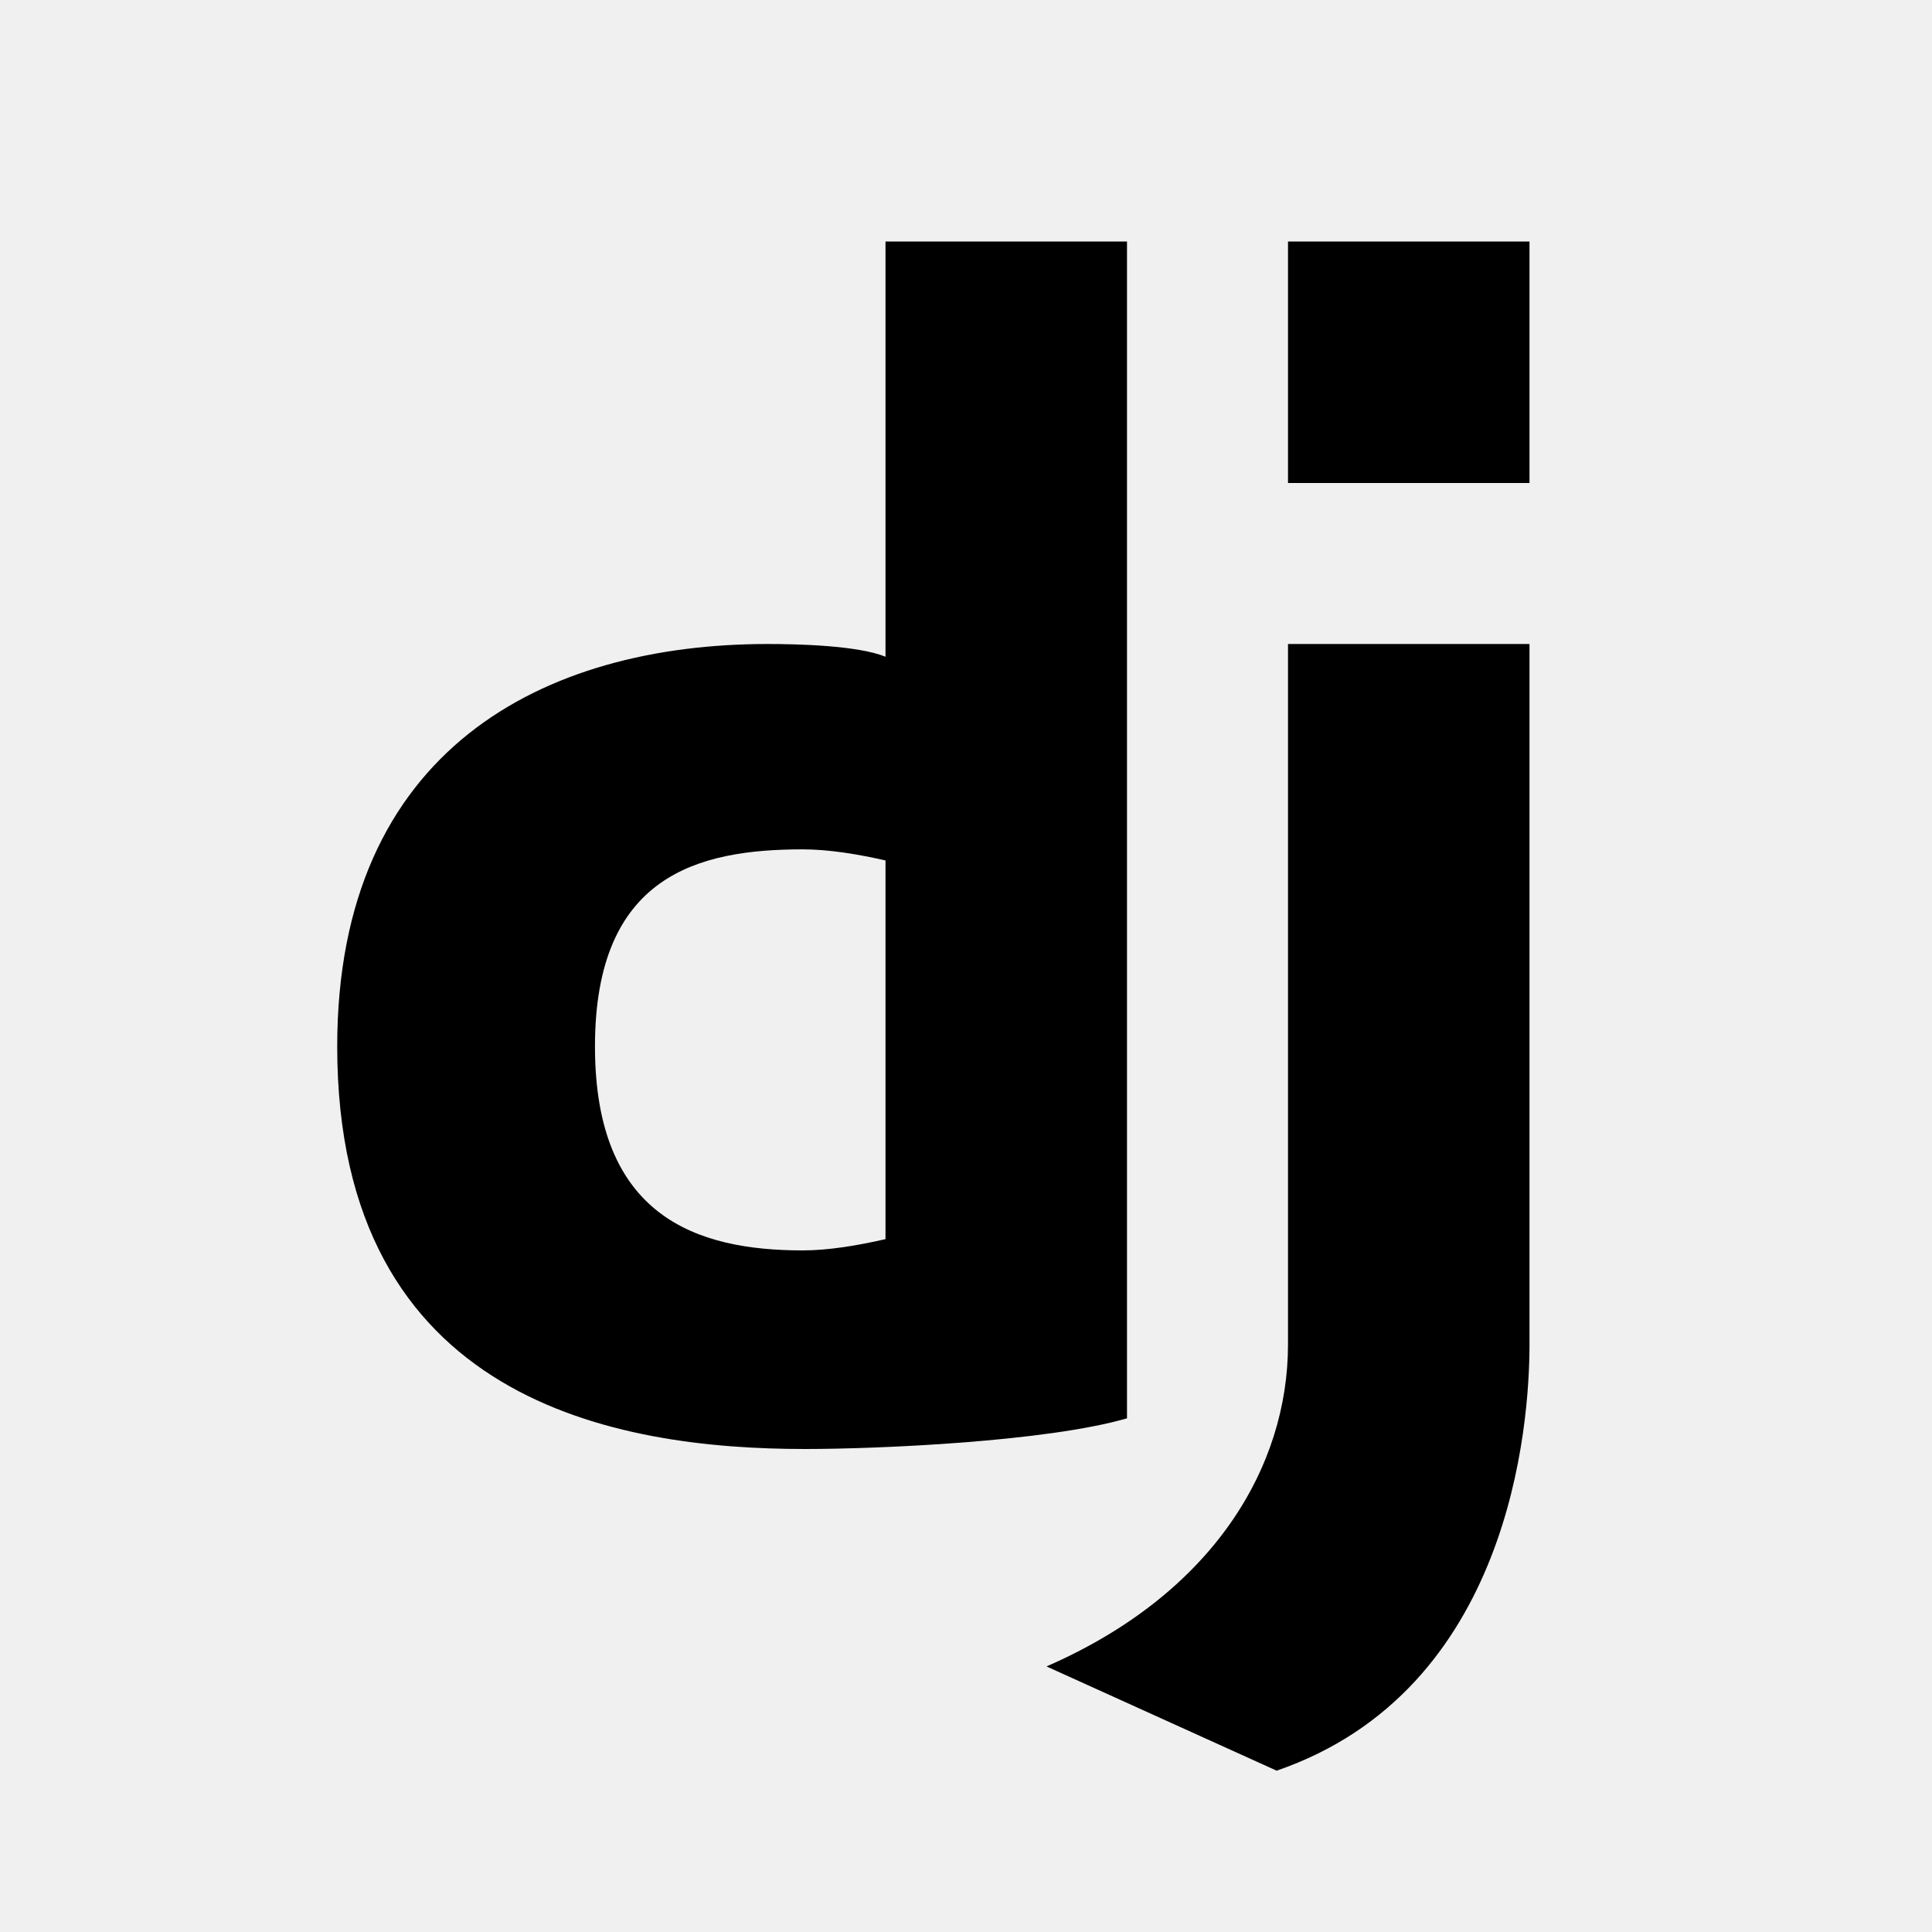
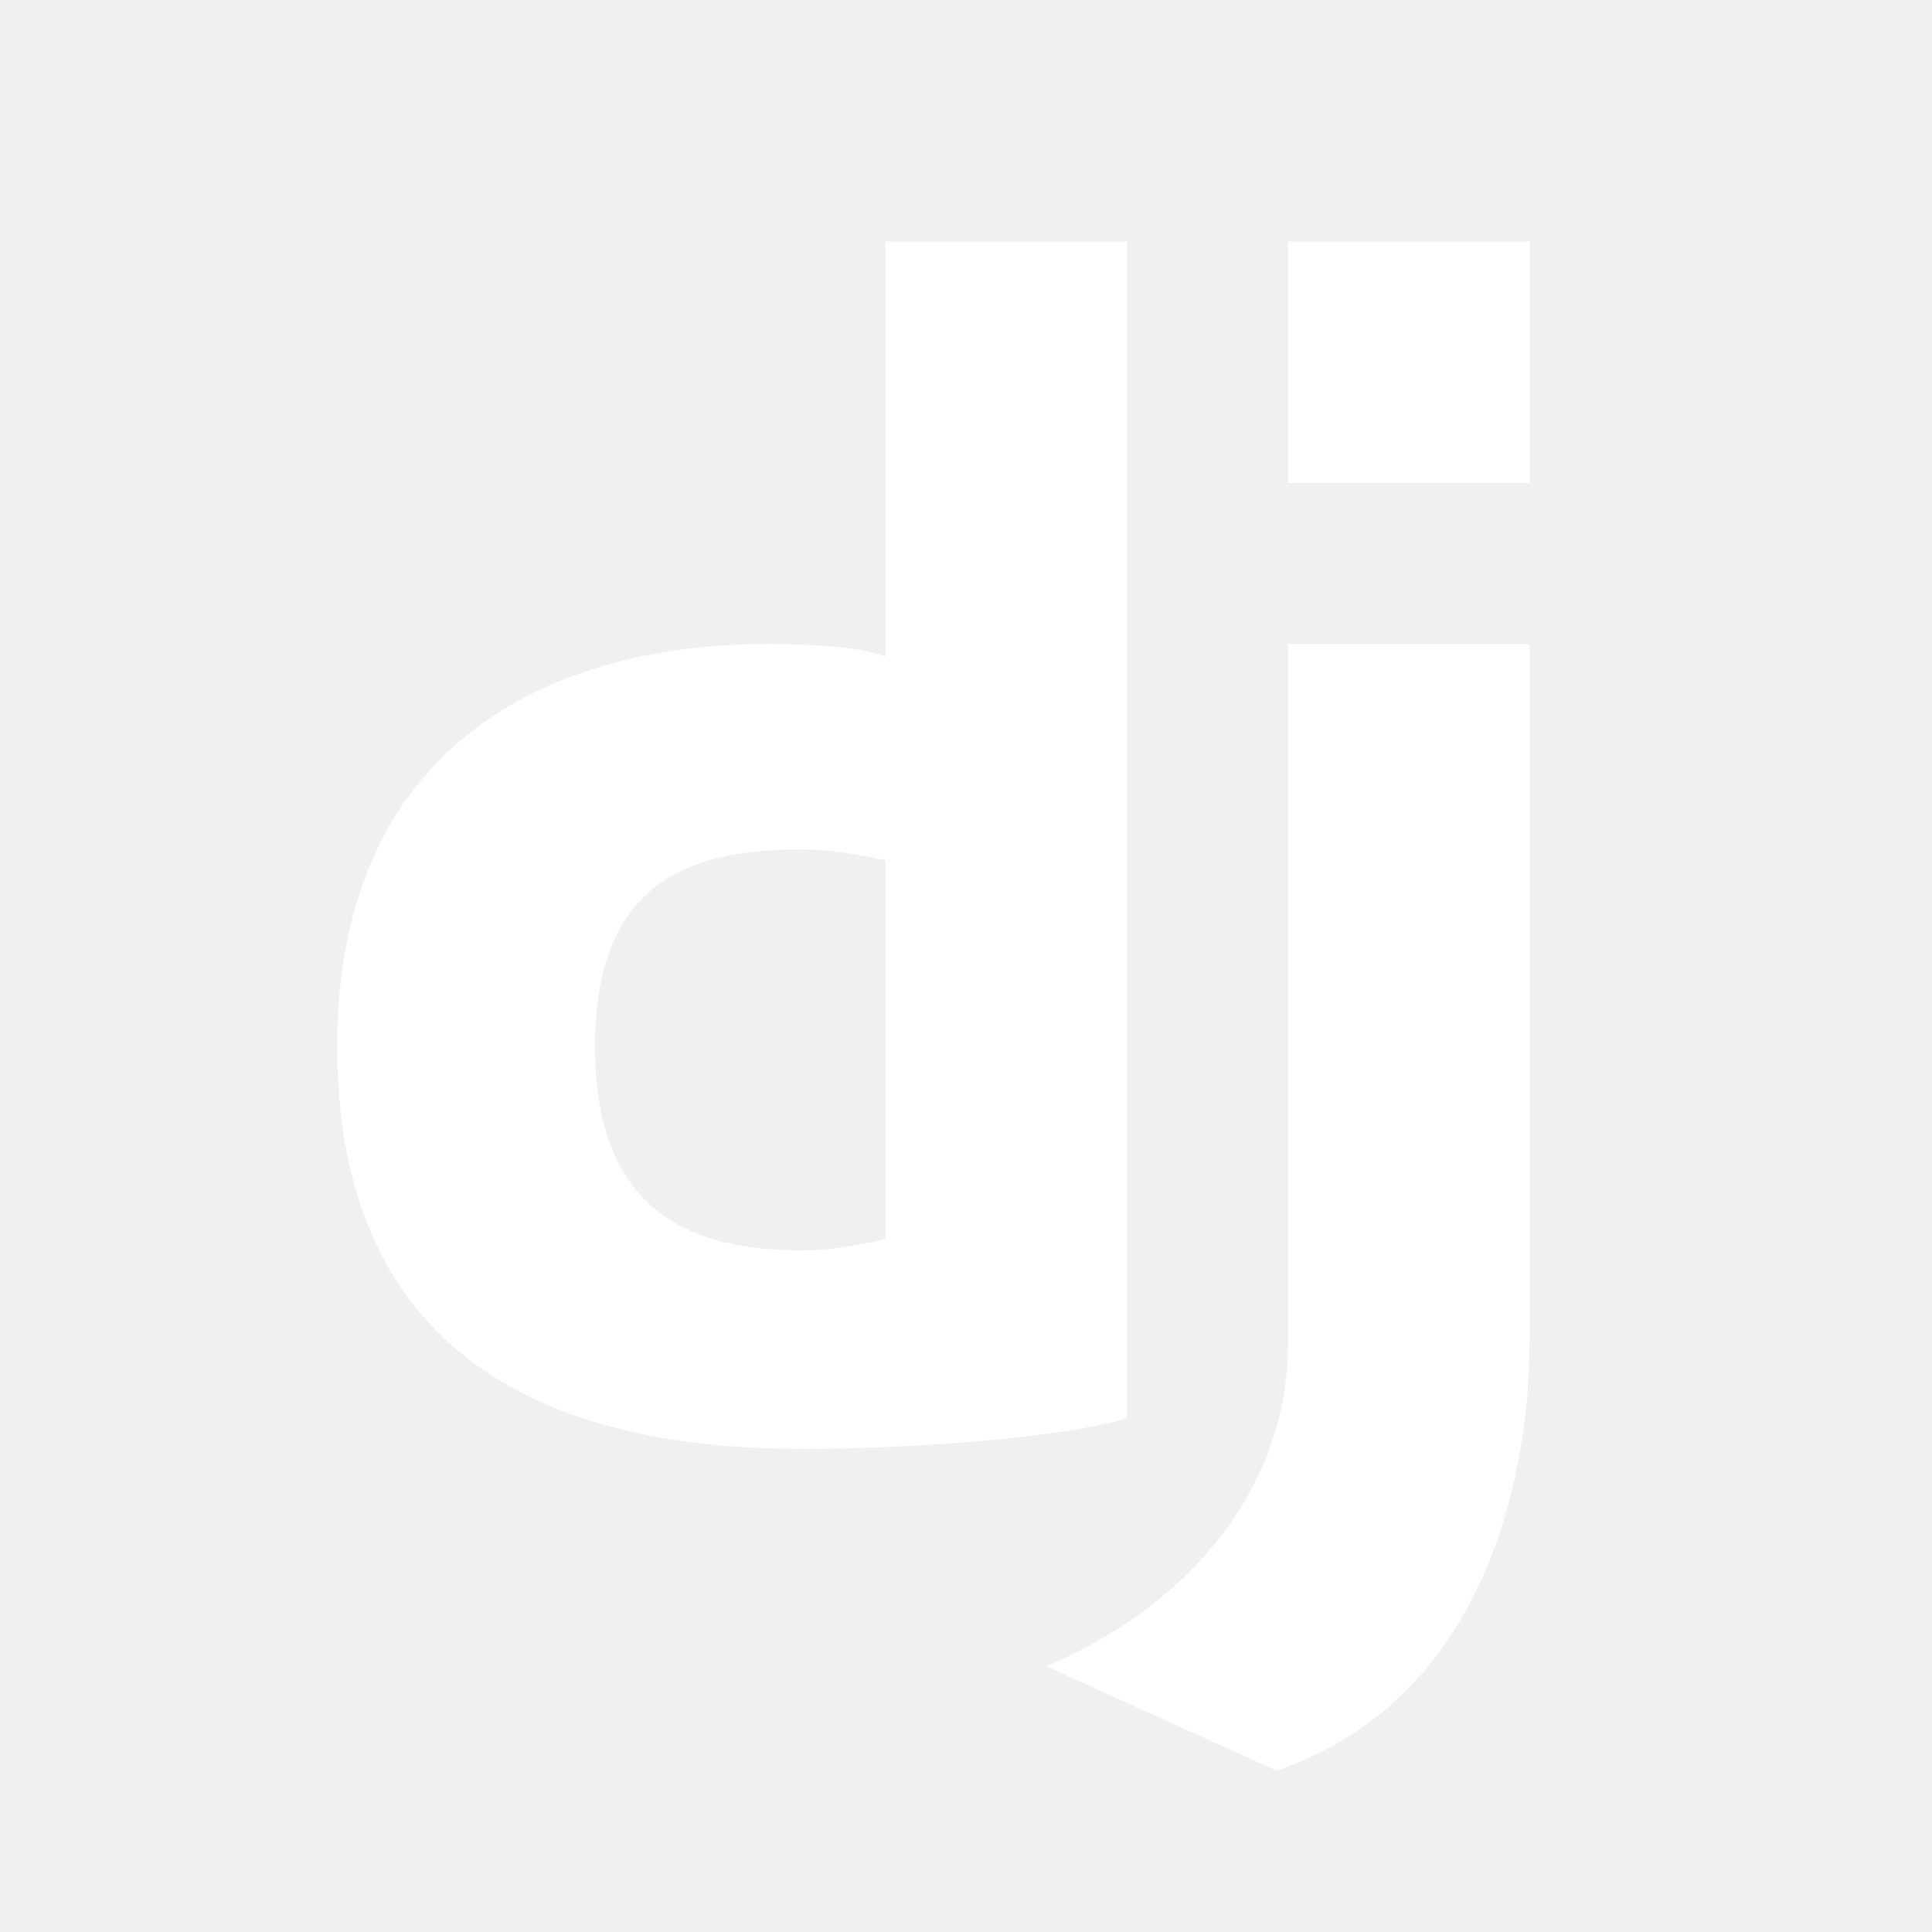
- <svg xmlns="http://www.w3.org/2000/svg" fill="#000000" viewBox="0 0 24 24" width="48px" height="48px">
+ <svg xmlns="http://www.w3.org/2000/svg" style="background-color:#092e20" fill="#FFFFFF" viewBox="0 0 24 24" width="48px" height="48px">
  <path d="M 11 3 L 11 8.158 C 10.653 8.017 9.904 8 9.535 8 C 6.759 8 4.189 9.306 4.189 13 C 4.189 17.42 7.67 18 10 18 C 10.92 18 13 17.909 14 17.619 L 14 3 L 11 3 z M 16 3 L 16 6 L 19 6 L 19 3 L 16 3 z M 16 8 L 16 16.701 C 16 18.217 15.078 19.795 13 20.701 L 15.859 21.996 C 18.765 20.996 19 17.701 19 16.701 L 19 8 L 16 8 z M 9.971 10.551 C 10.291 10.551 10.65 10.609 11 10.689 L 11 15.393 C 10.65 15.473 10.291 15.533 9.971 15.533 C 8.661 15.533 7.391 15.12 7.391 13 C 7.391 10.88 8.661 10.551 9.971 10.551 z" />
</svg>
